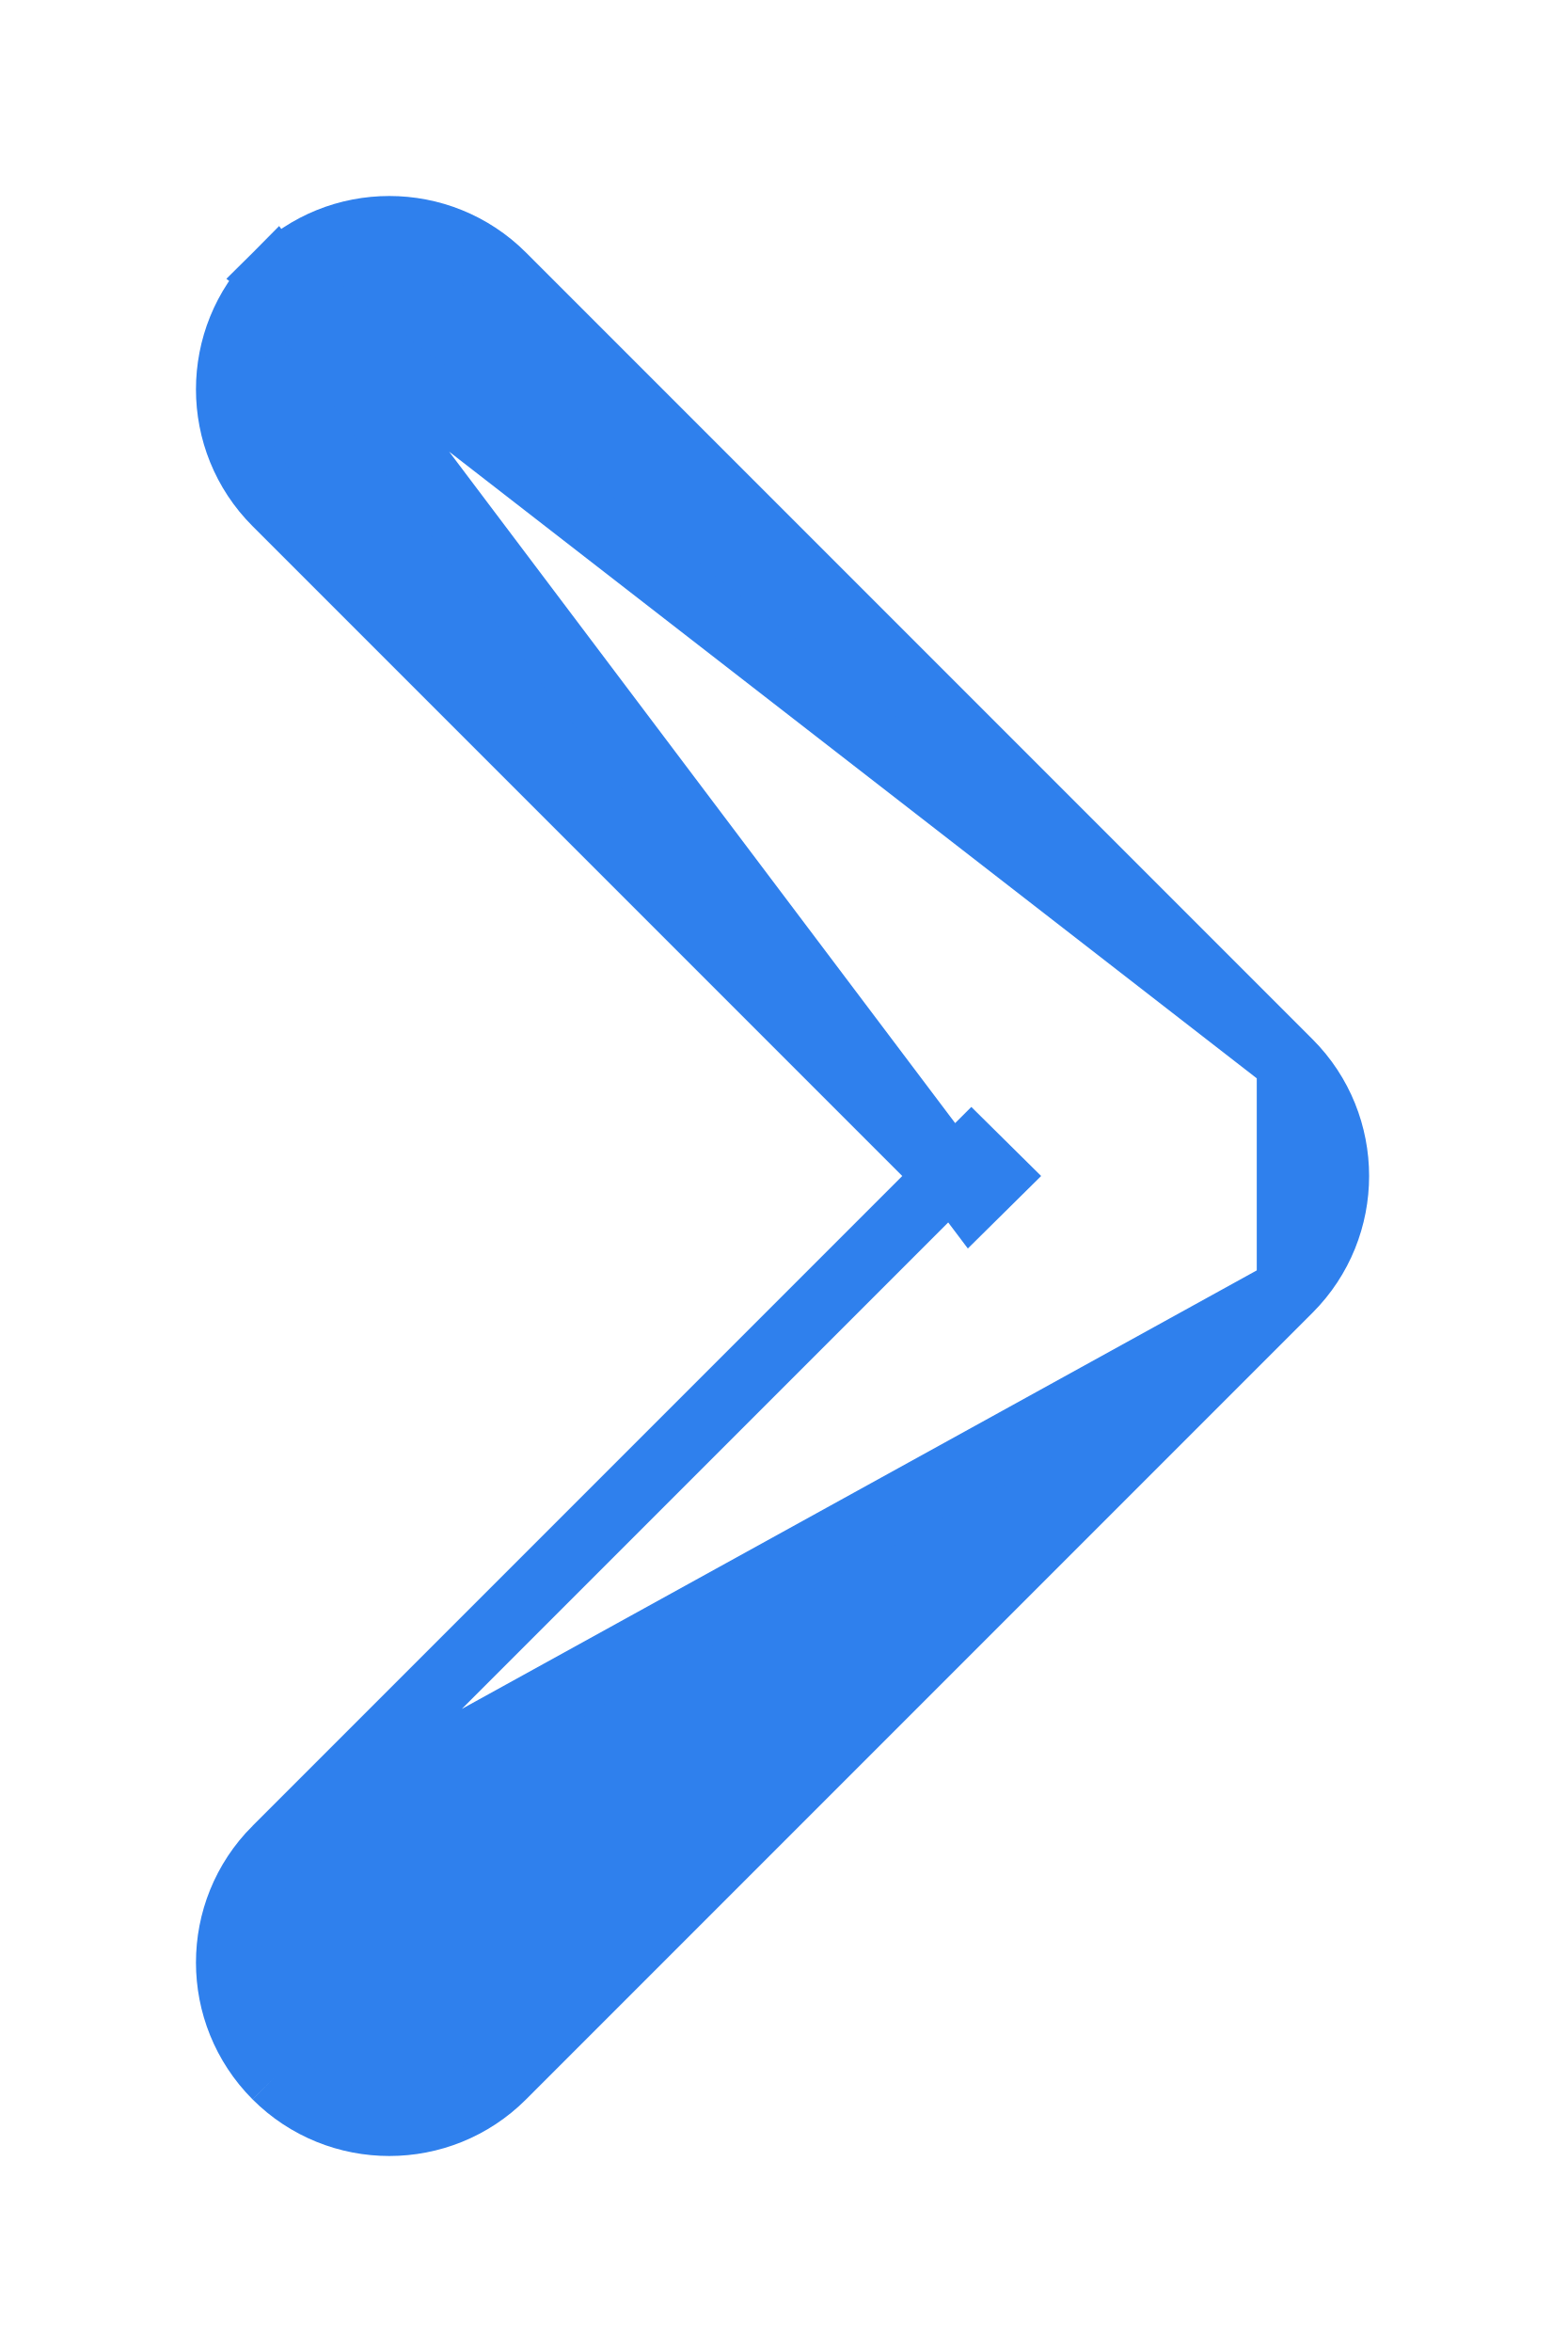
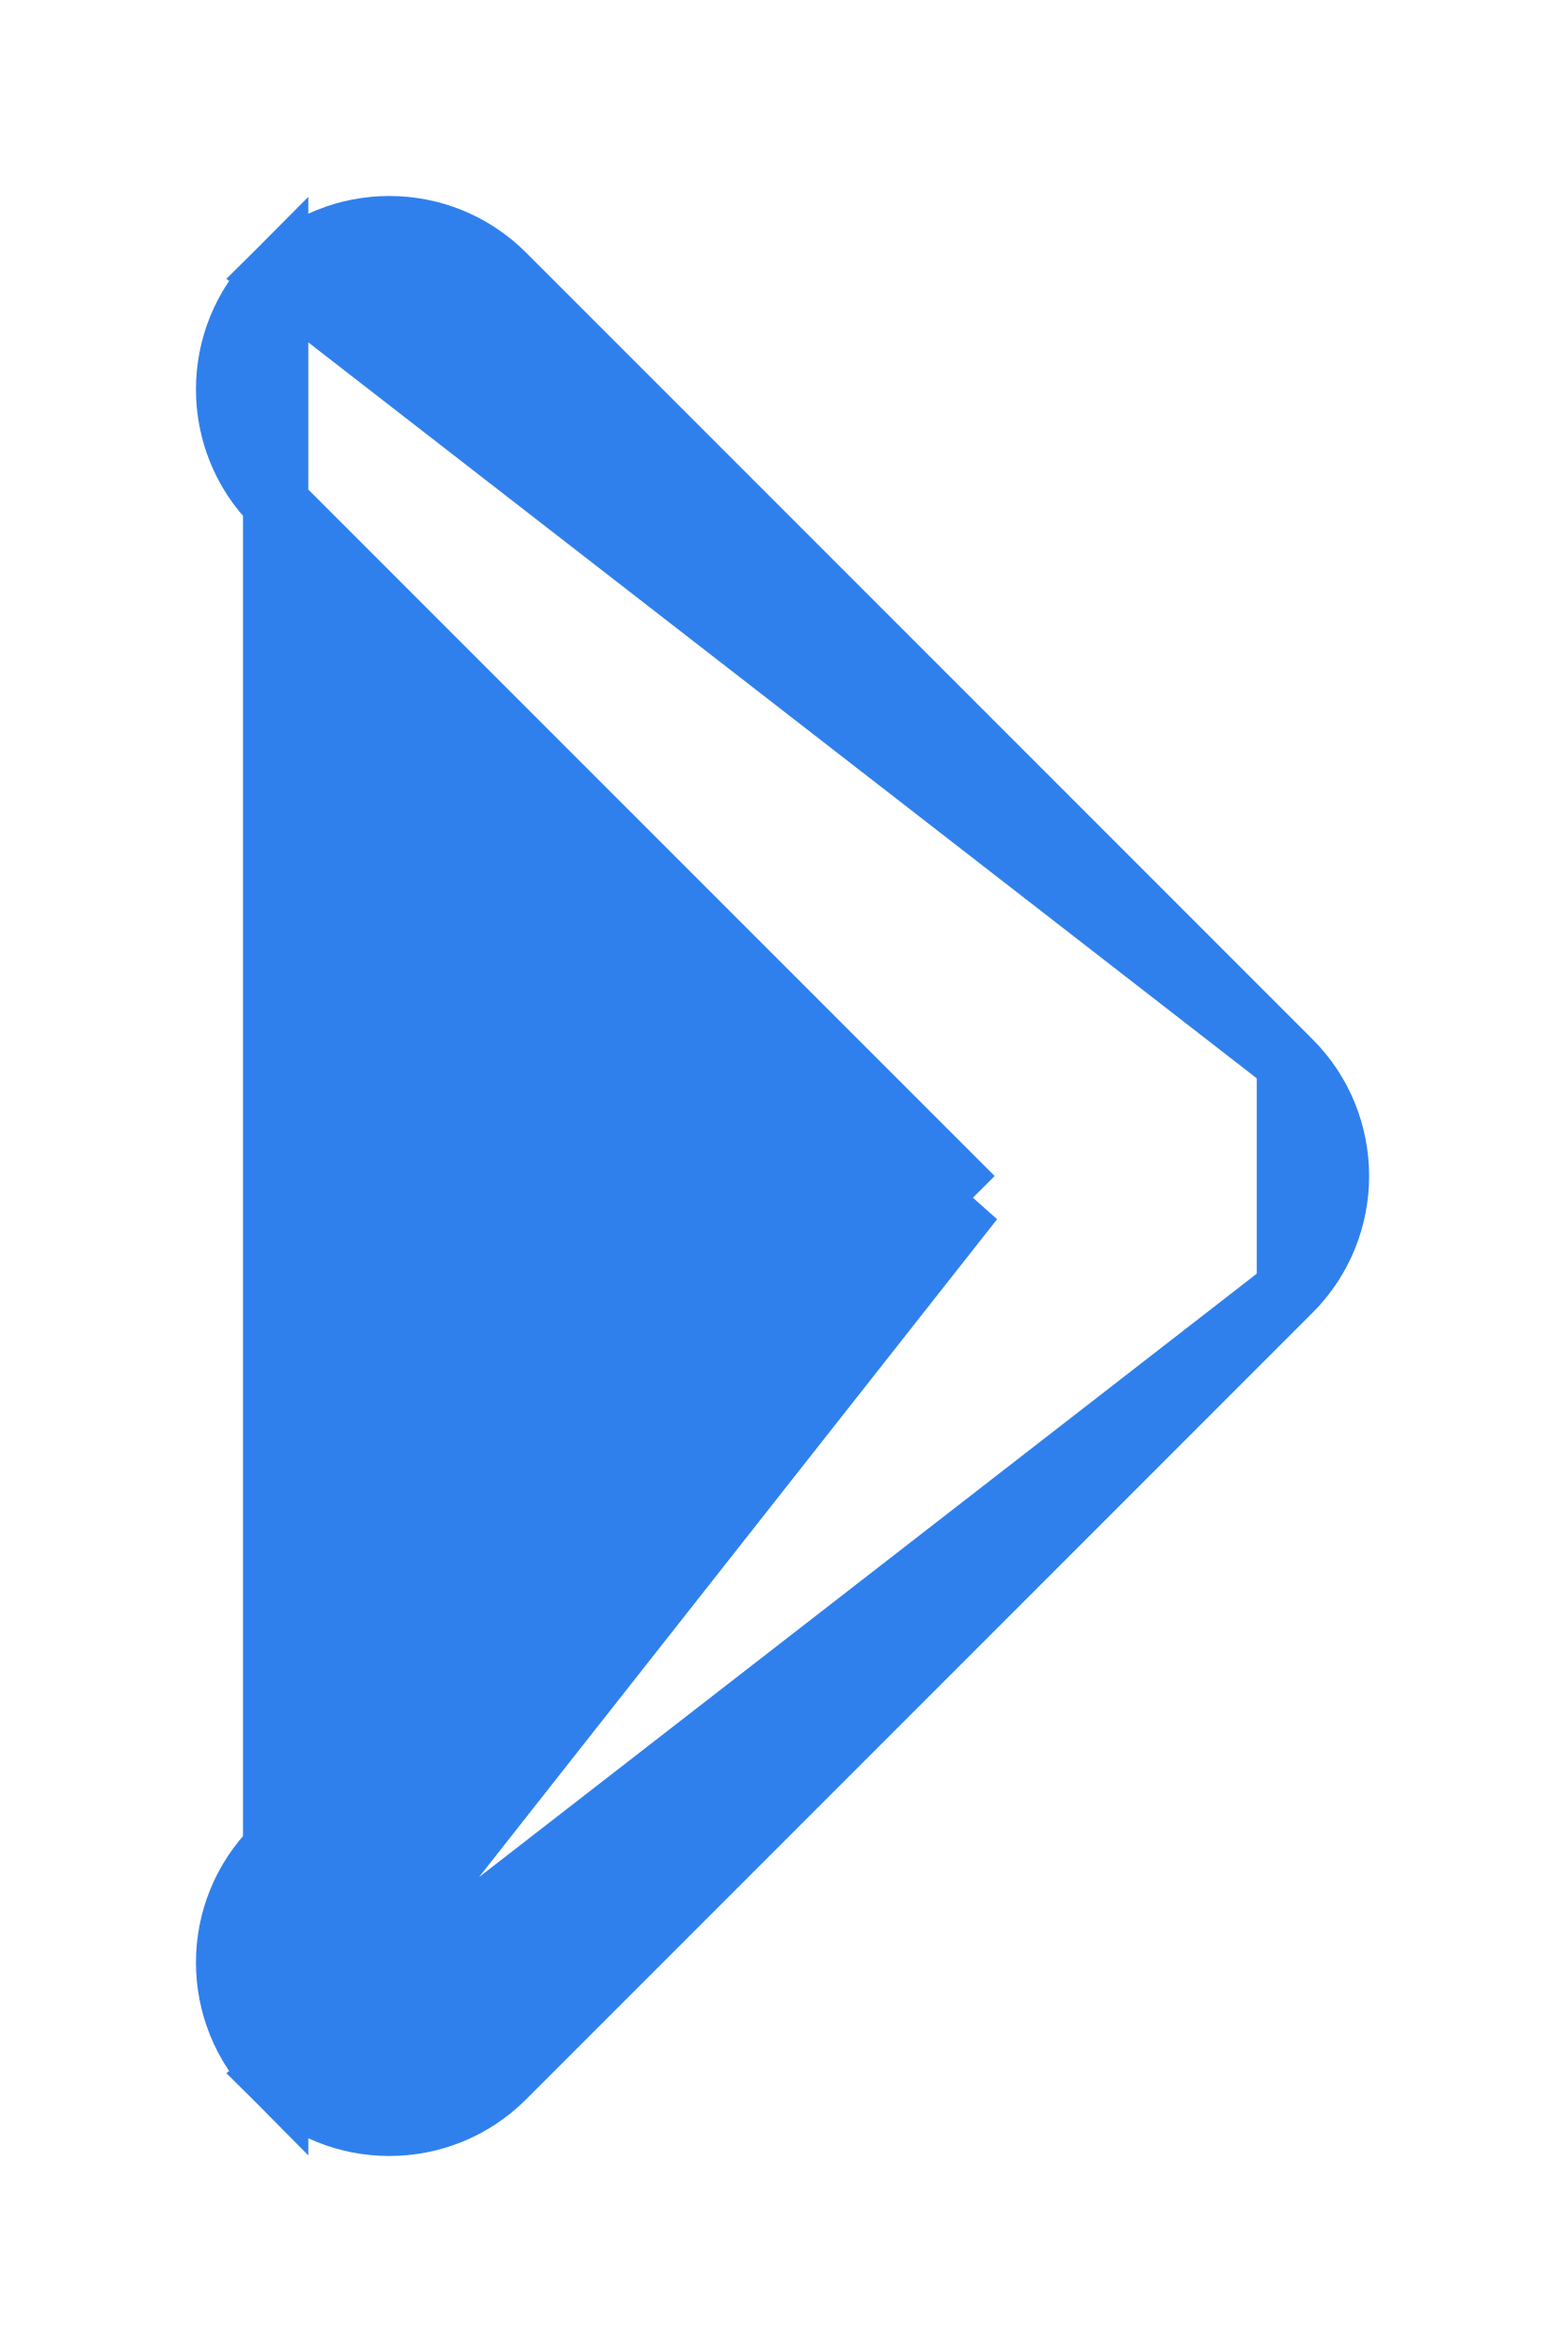
<svg xmlns="http://www.w3.org/2000/svg" width="6" height="9" viewBox="0 0 6 9" fill="none">
-   <path d="M4.935 4.935L4.935 4.935L1.925 7.945C1.925 7.945 1.925 7.945 1.925 7.945C1.685 8.185 1.295 8.185 1.055 7.945M4.935 4.935L1.055 7.075C0.815 7.315 0.815 7.704 1.055 7.945M4.935 4.935C5.055 4.815 5.115 4.657 5.115 4.5C5.115 4.343 5.055 4.185 4.935 4.065L4.935 4.065M4.935 4.935L4.935 4.065M1.055 7.945L1.144 7.856L1.055 7.945C1.055 7.945 1.055 7.945 1.055 7.945ZM3.63 4.5L3.718 4.412L3.807 4.5L3.718 4.588L1.055 1.055C0.815 1.295 0.815 1.685 1.055 1.925L1.055 1.925L3.63 4.5ZM3.63 4.5L1.055 7.075L3.63 4.5ZM4.935 4.065L1.925 1.055C1.925 1.055 1.925 1.055 1.925 1.055C1.685 0.815 1.295 0.815 1.055 1.055L4.935 4.065Z" fill="#2F80ED" stroke="#2F80ED" stroke-width="0.25" />
+   <path d="M4.935 4.935L4.935 4.935L1.925 7.945C1.925 7.945 1.925 7.945 1.925 7.945C1.685 8.185 1.295 8.185 1.055 7.945L4.935 4.935ZM4.935 4.935C5.055 4.815 5.115 4.657 5.115 4.5C5.115 4.343 5.055 4.185 4.935 4.065L4.935 4.065M4.935 4.935L4.935 4.065M1.055 7.075C0.815 7.315 0.815 7.704 1.055 7.945L1.055 1.055C0.815 1.295 0.815 1.685 1.055 1.925L1.055 1.925L3.63 4.5L1.055 7.075ZM1.055 7.075L1.144 7.163M1.055 7.075L1.055 7.075L1.144 7.163M1.144 7.163L3.718 4.588L1.144 7.856C0.952 7.665 0.952 7.355 1.144 7.163ZM4.935 4.065L1.925 1.055C1.925 1.055 1.925 1.055 1.925 1.055C1.685 0.815 1.295 0.815 1.055 1.055L4.935 4.065Z" fill="#2F80ED" stroke="#2F80ED" stroke-width="0.25" />
</svg>
